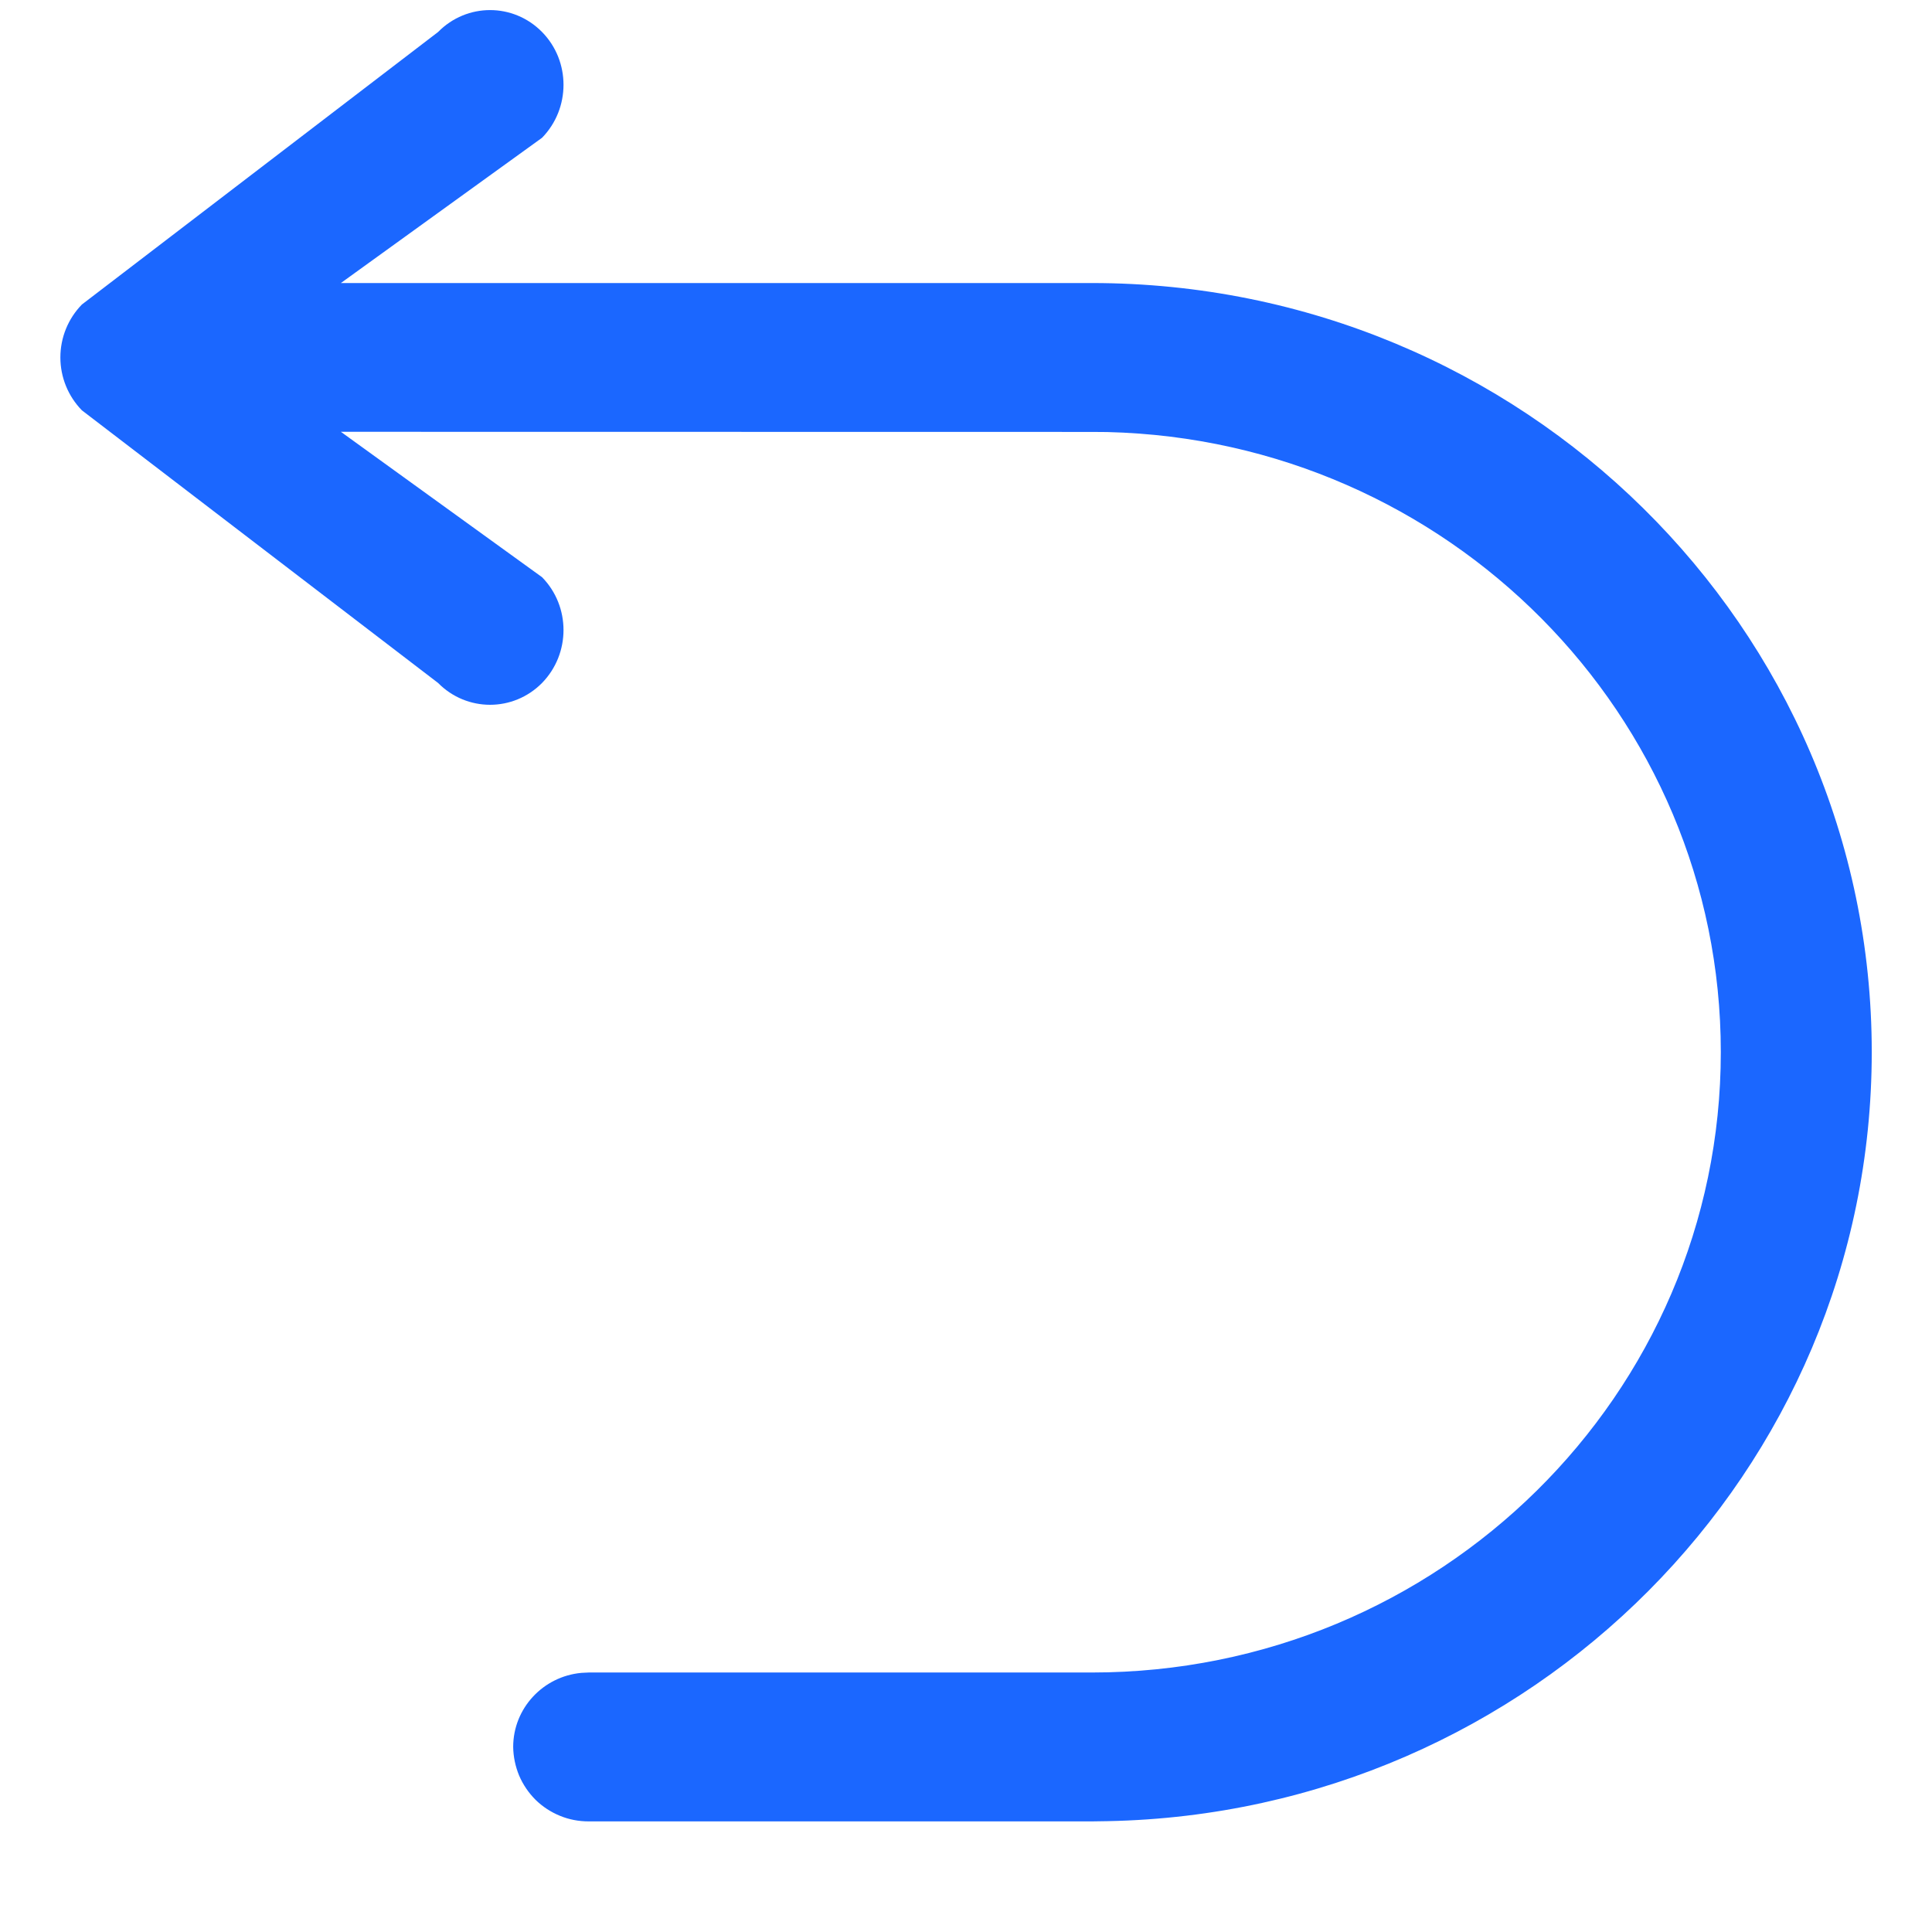
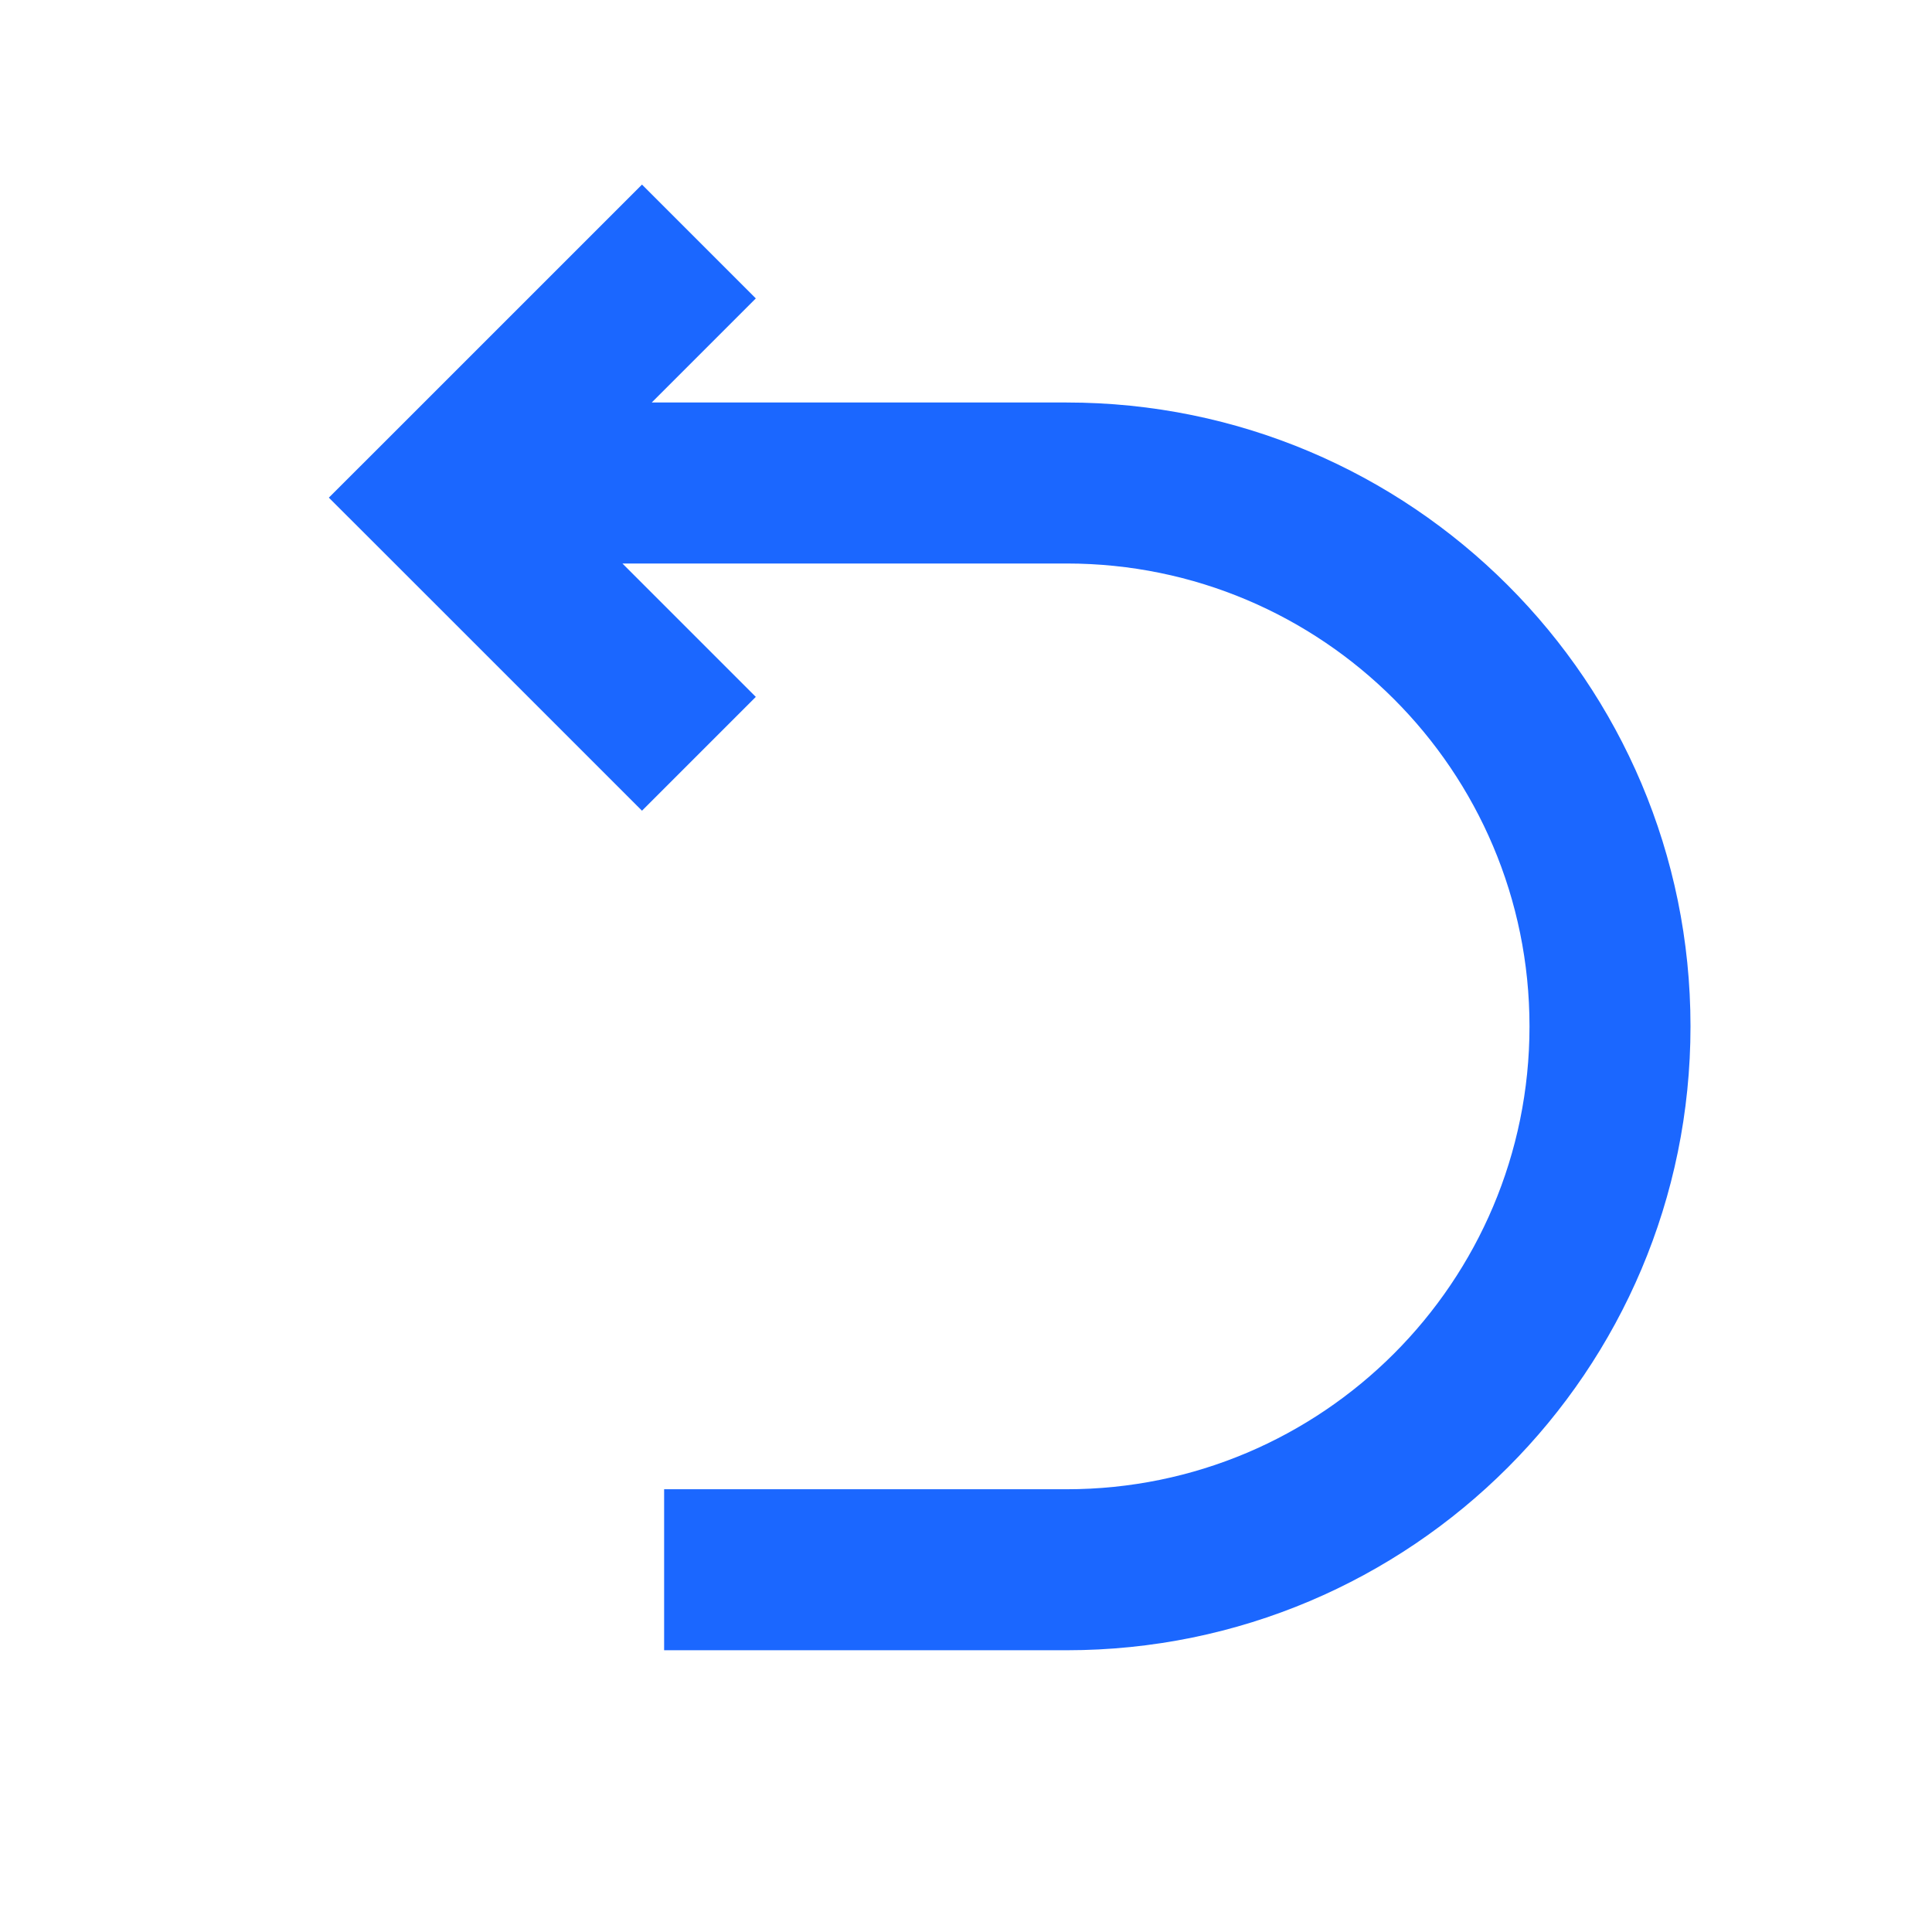
- <svg xmlns="http://www.w3.org/2000/svg" width="16" height="16" viewBox="0 0 16 16" fill="none">
-   <path d="M4.489 4.78C4.726 5.022 4.726 5.413 4.489 5.656C4.251 5.897 3.866 5.897 3.628 5.656L0.678 3.398C0.564 3.281 0.5 3.124 0.5 2.96C0.5 2.796 0.564 2.639 0.678 2.522L3.628 0.265C3.866 0.023 4.251 0.023 4.489 0.265C4.726 0.506 4.726 0.898 4.489 1.141L2.823 2.344H9.042C12.609 2.344 15.501 5.196 15.501 8.713C15.501 12.188 12.68 15.013 9.174 15.082L9.042 15.084H4.875C4.794 15.084 4.713 15.069 4.638 15.038C4.562 15.007 4.493 14.962 4.435 14.905C4.377 14.847 4.331 14.779 4.299 14.704C4.268 14.629 4.251 14.548 4.25 14.467C4.25 14.147 4.498 13.883 4.815 13.854L4.875 13.851H9.042C11.919 13.851 14.251 11.551 14.251 8.713C14.251 5.919 11.988 3.646 9.17 3.578L9.042 3.577L2.823 3.576L4.489 4.78H4.489Z" fill="#1B67FF" />
+ <svg xmlns="http://www.w3.org/2000/svg" width="24" height="24" viewBox="0 0 24 24" fill="none">
+   <path fill-rule="evenodd" clip-rule="evenodd" d="M7.975 2.293L4.793 5.475L4.085 6.182L4.793 6.889L7.975 10.071L9.389 8.657L7.732 7H13.25C16.425 7 19 9.574 19 12.75C19 15.926 16.425 18.5 13.25 18.5H8.25V20.5H13.25C17.53 20.5 21 17.03 21 12.75C21 8.47 17.53 5 13.25 5H8.096L9.389 3.707L7.975 2.293Z" fill="#1B67FF" />
</svg>
